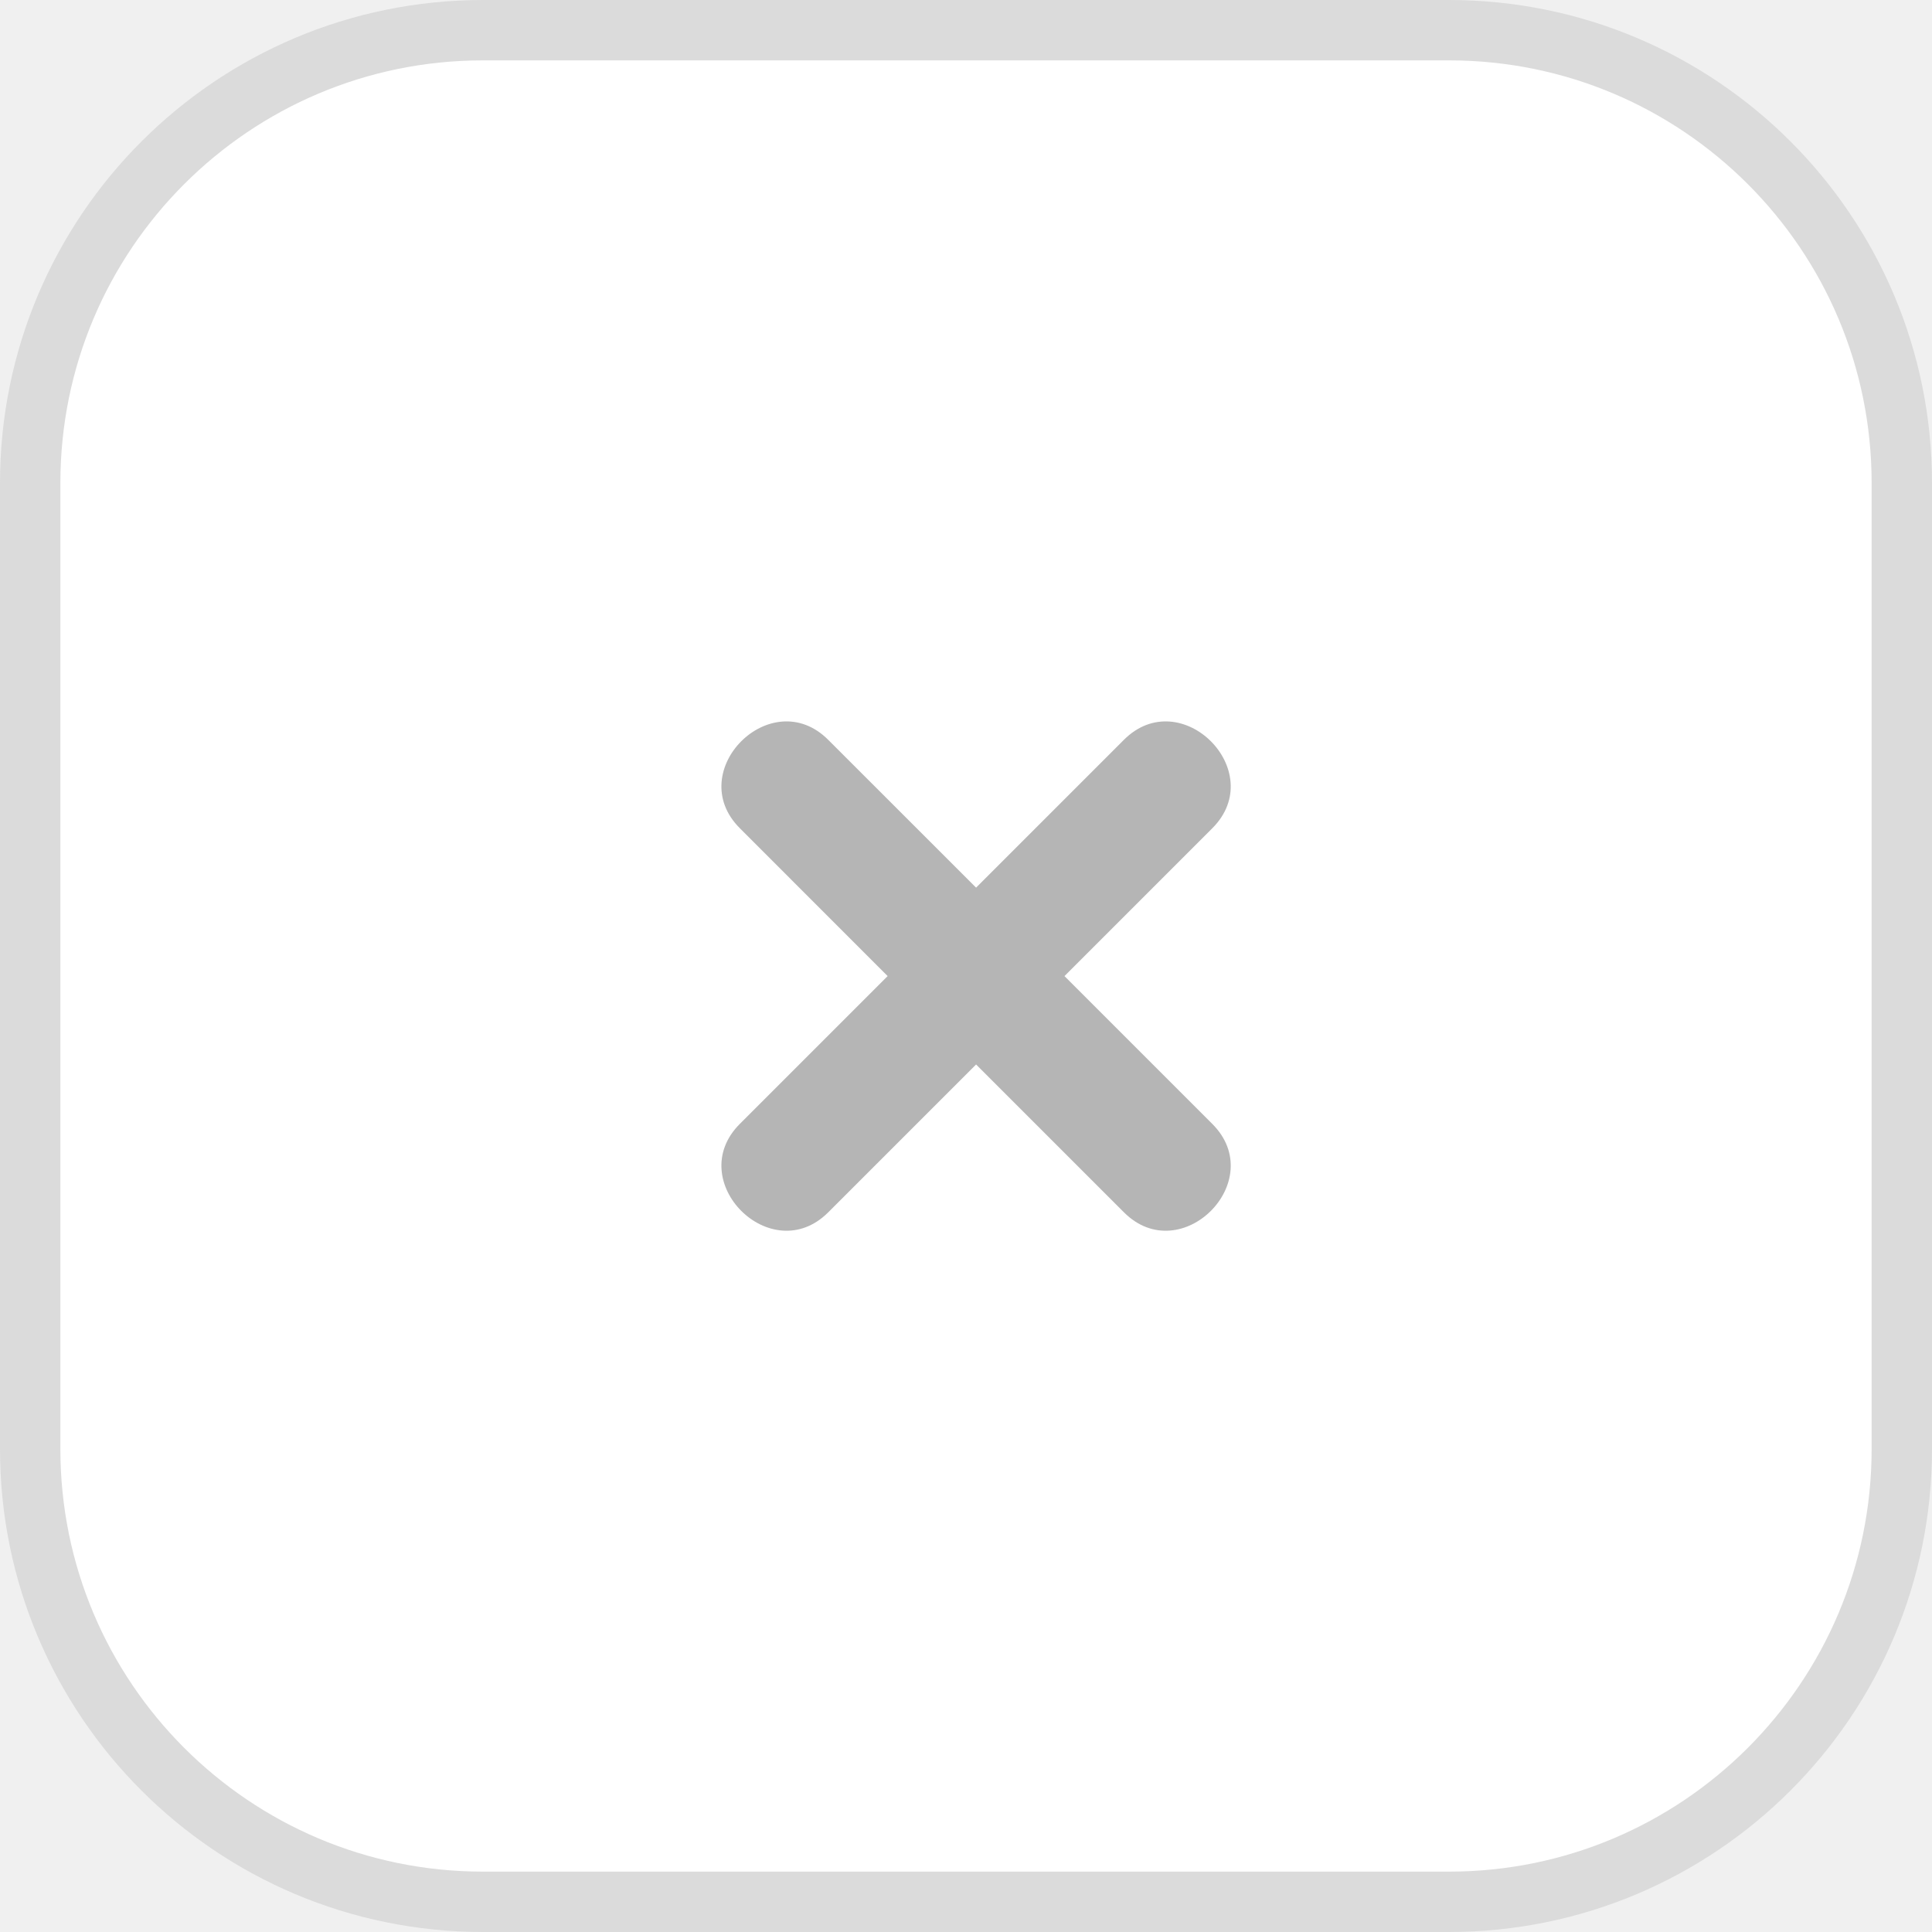
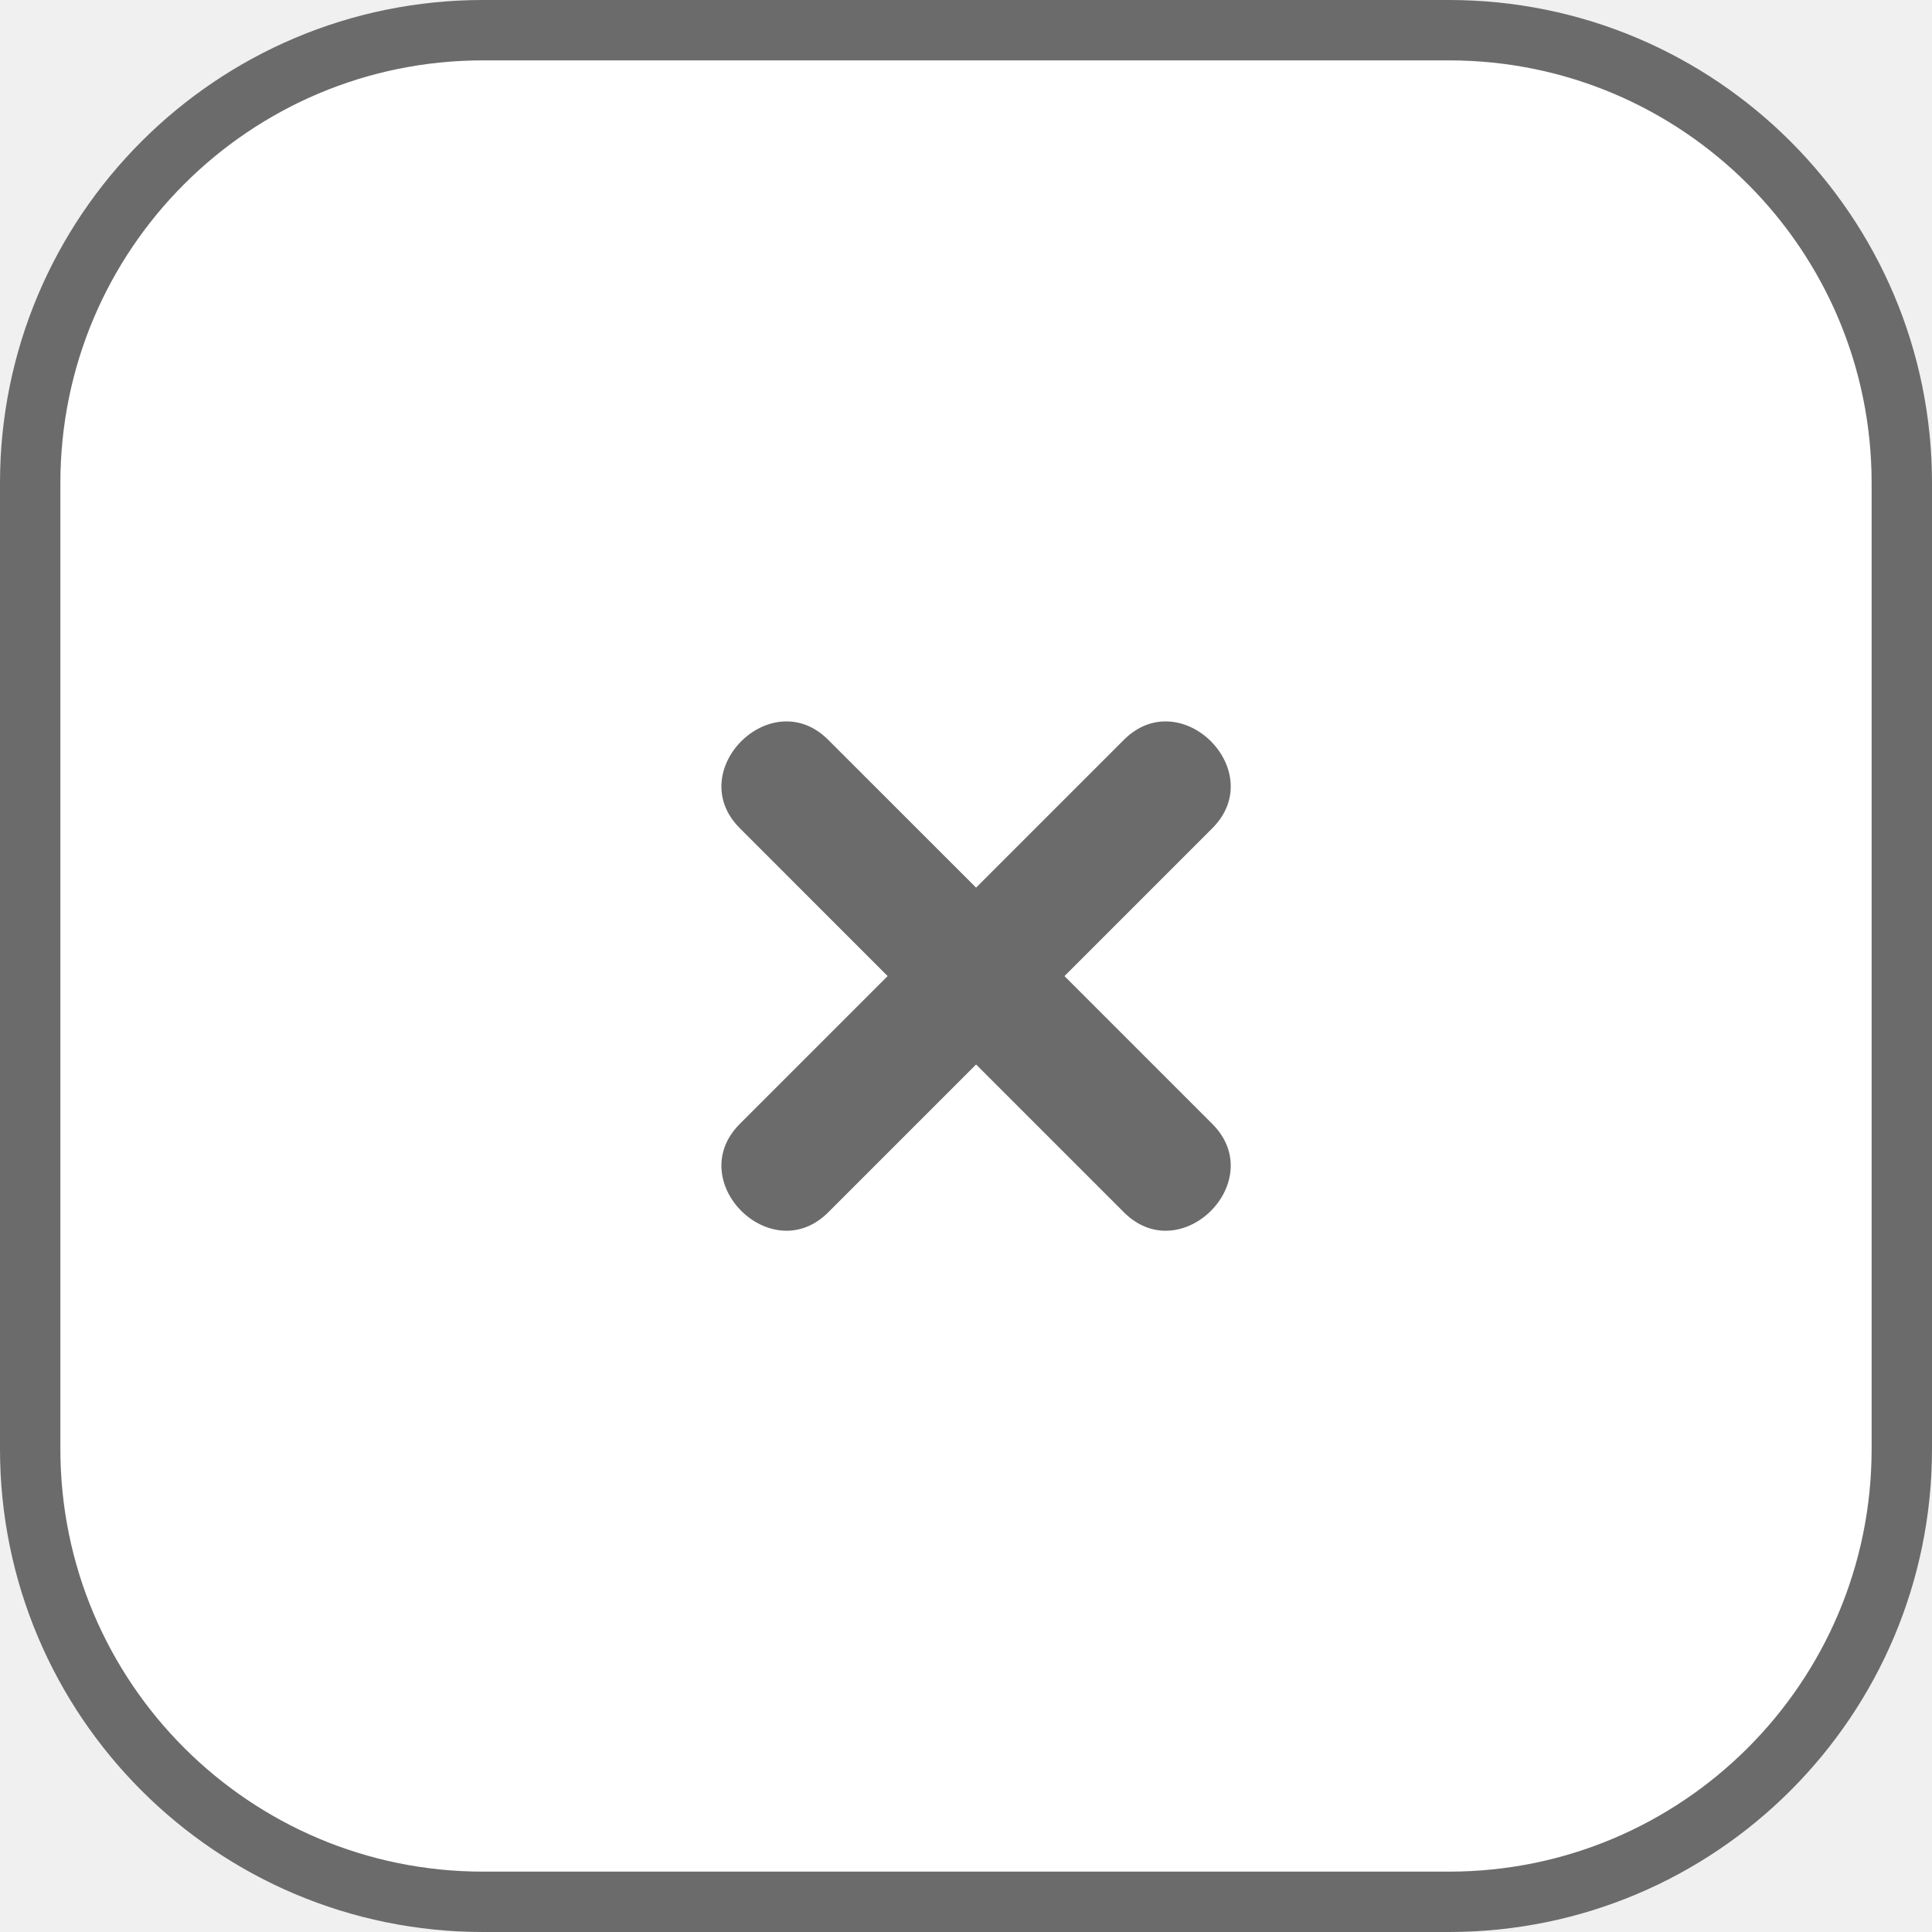
<svg xmlns="http://www.w3.org/2000/svg" width="32" height="32" viewBox="0 0 32 32" fill="none">
-   <rect x="0.5" y="0.5" width="31" height="31" rx="7.5" fill="white" stroke="#DBDBDB" />
-   <path d="M20.08 18.616L17.631 16.167L20.08 13.718C21.024 12.774 19.56 11.309 18.615 12.254L16.167 14.702L13.718 12.254C12.774 11.309 11.309 12.774 12.254 13.718L14.702 16.167L12.254 18.615C11.309 19.56 12.774 21.024 13.718 20.08L16.167 17.631L18.616 20.08C19.56 21.024 21.024 19.56 20.08 18.616Z" fill="#B5B5B5" />
+   <rect x="0.5" y="0.5" width="31" height="31" rx="7.5" fill="white" stroke="#6b6b6b" />
+   <path d="M20.08 18.616L17.631 16.167L20.08 13.718C21.024 12.774 19.56 11.309 18.615 12.254L16.167 14.702L13.718 12.254C12.774 11.309 11.309 12.774 12.254 13.718L14.702 16.167L12.254 18.615C11.309 19.56 12.774 21.024 13.718 20.08L16.167 17.631L18.616 20.08C19.56 21.024 21.024 19.56 20.08 18.616Z" fill="#6b6b6b" />
</svg>
